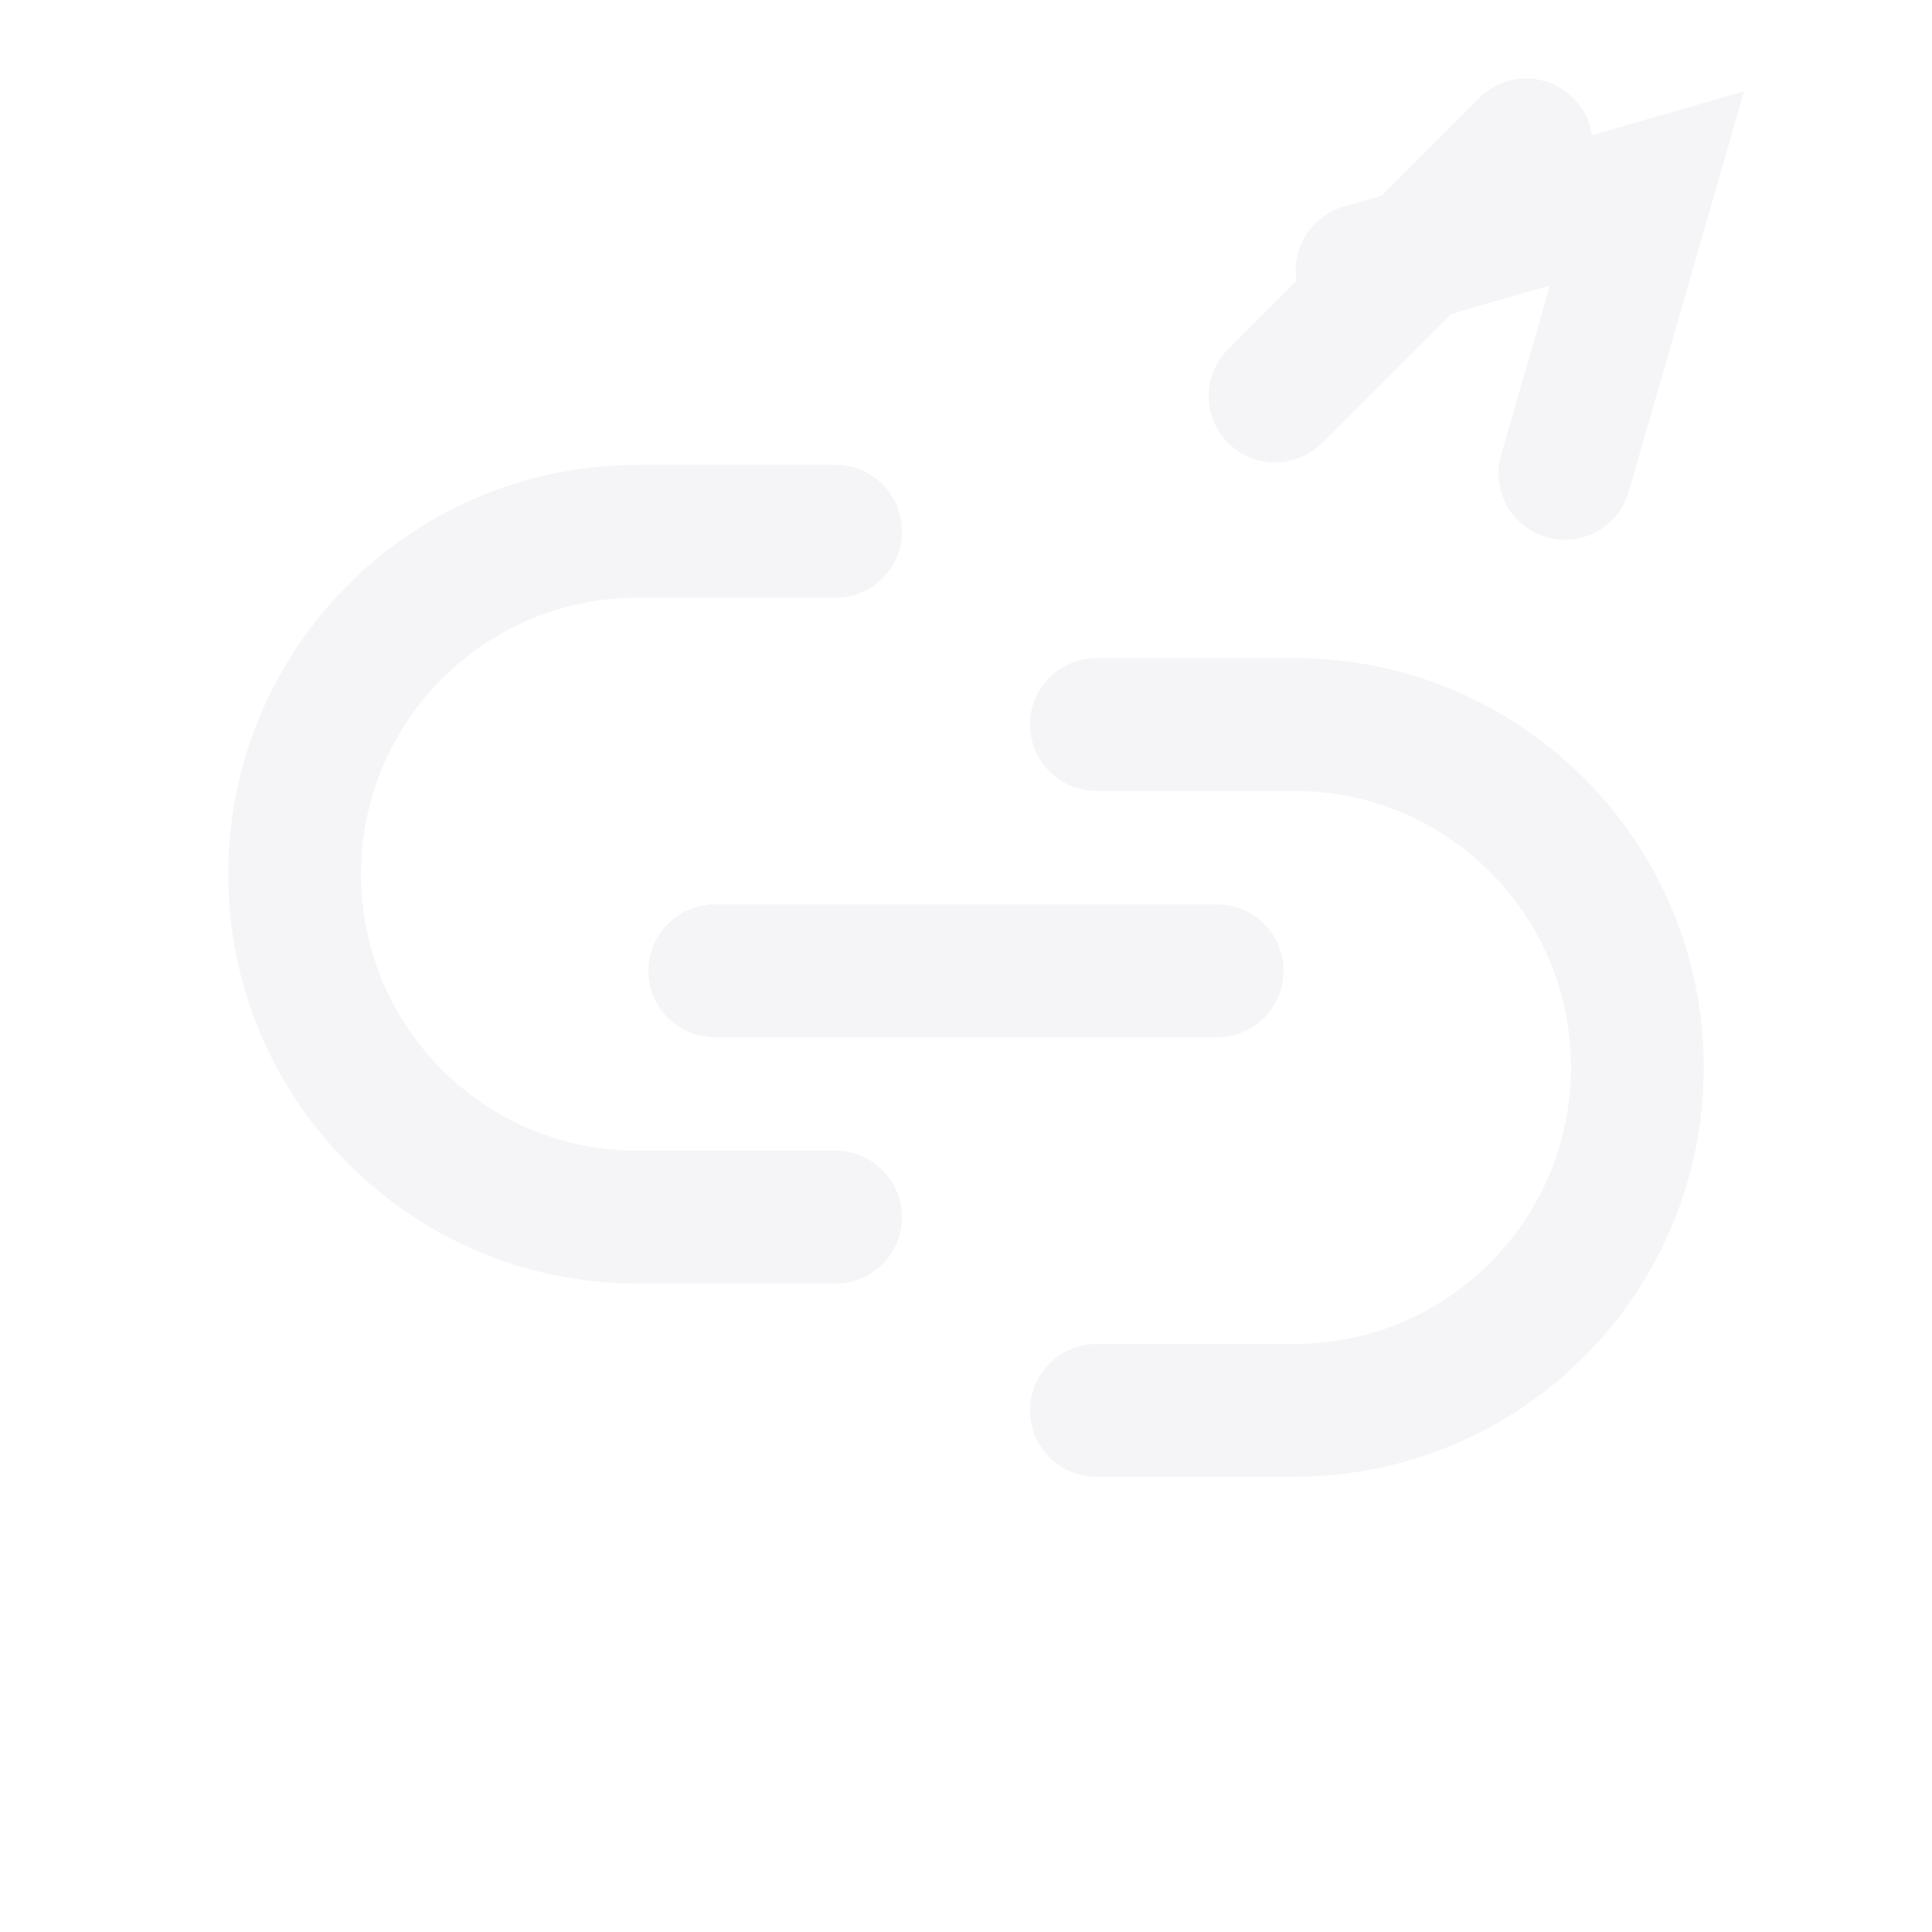
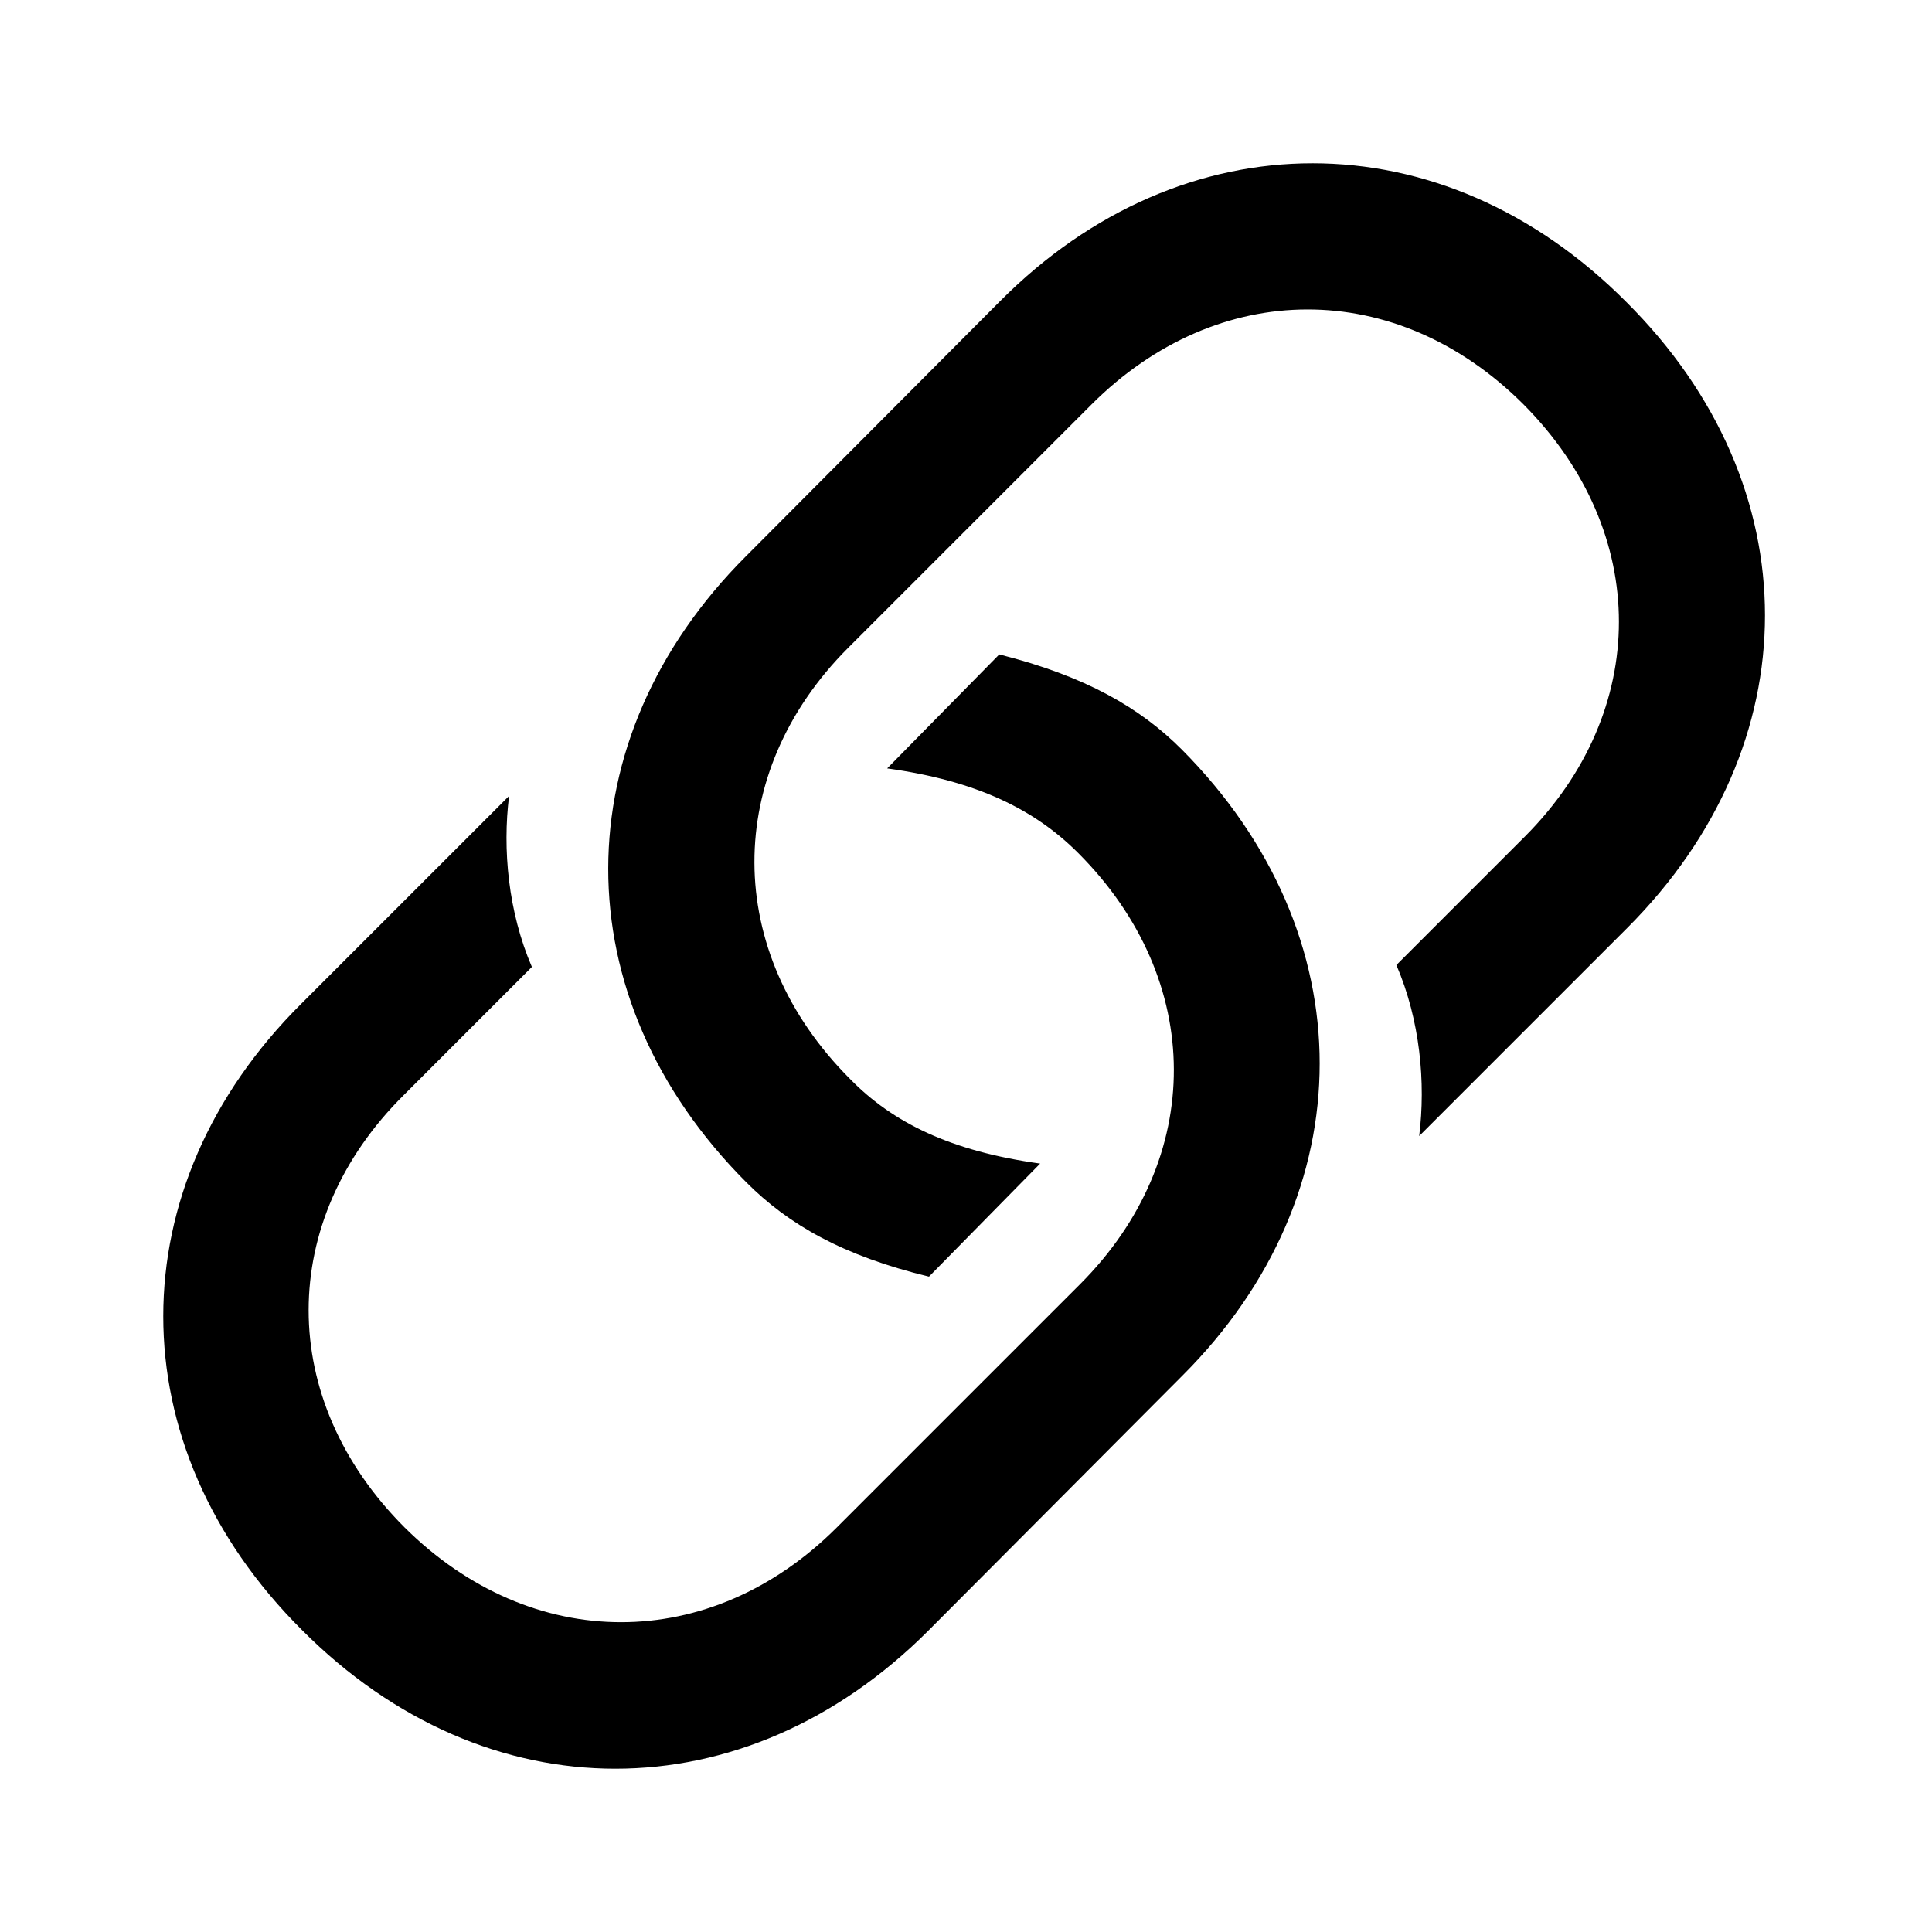
- <svg xmlns="http://www.w3.org/2000/svg" viewBox="0 0 40 40" fill="none">
-   <path stroke="#f5f5f7" stroke-width="2.75" stroke-linecap="round" stroke-linejoin="round" d="M17.3 25.2h-4.1a7.1 7.1 0 1 1 0-14.2h4.1M22.7 15h4.1a7.1 7.1 0 1 1 0 14.2h-4.1M14.8 20.1h10.4" />
-   <path stroke="#f5f5f7" stroke-width="2.75" stroke-linecap="round" d="M26.4 8.2 31.6 3M32.4 9.8l1.7-5.9-5.9 1.7" />
+ <svg xmlns="http://www.w3.org/2000/svg" viewBox="0.348 -85.199 99.109 99.305">
+   <path fill="currentColor" d="M51.709-51.562L45.947-45.703C50.537-45.068 53.516-43.603 55.762-41.357C62.305-34.815 62.305-25.635 55.859-19.189L43.359-6.689C36.865-0.195 27.686-0.195 21.143-6.689C14.551-13.281 14.6-22.461 21.094-28.906L27.686-35.498C26.465-38.33 26.172-41.553 26.514-44.287L15.82-33.594C6.396-24.219 6.348-10.889 15.869-1.416C25.342 8.105 38.623 8.057 48.047-1.367L61.133-14.502C70.508-23.877 70.557-37.158 61.084-46.68C58.935-48.828 56.152-50.44 51.709-51.562ZM48.096-19.58L53.809-25.391C49.219-26.025 46.24-27.49 44.043-29.736C37.5-36.279 37.5-45.459 43.945-51.904L56.445-64.404C62.94-70.898 72.119-70.947 78.662-64.404C85.205-57.812 85.156-48.633 78.711-42.188L72.119-35.596C73.34-32.764 73.633-29.541 73.291-26.807L83.984-37.5C93.408-46.924 93.457-60.205 83.936-69.678C74.463-79.199 61.133-79.15 51.758-69.727L38.672-56.592C29.297-47.217 29.199-33.935 38.721-24.414C40.869-22.266 43.652-20.654 48.096-19.58Z" />
</svg>
